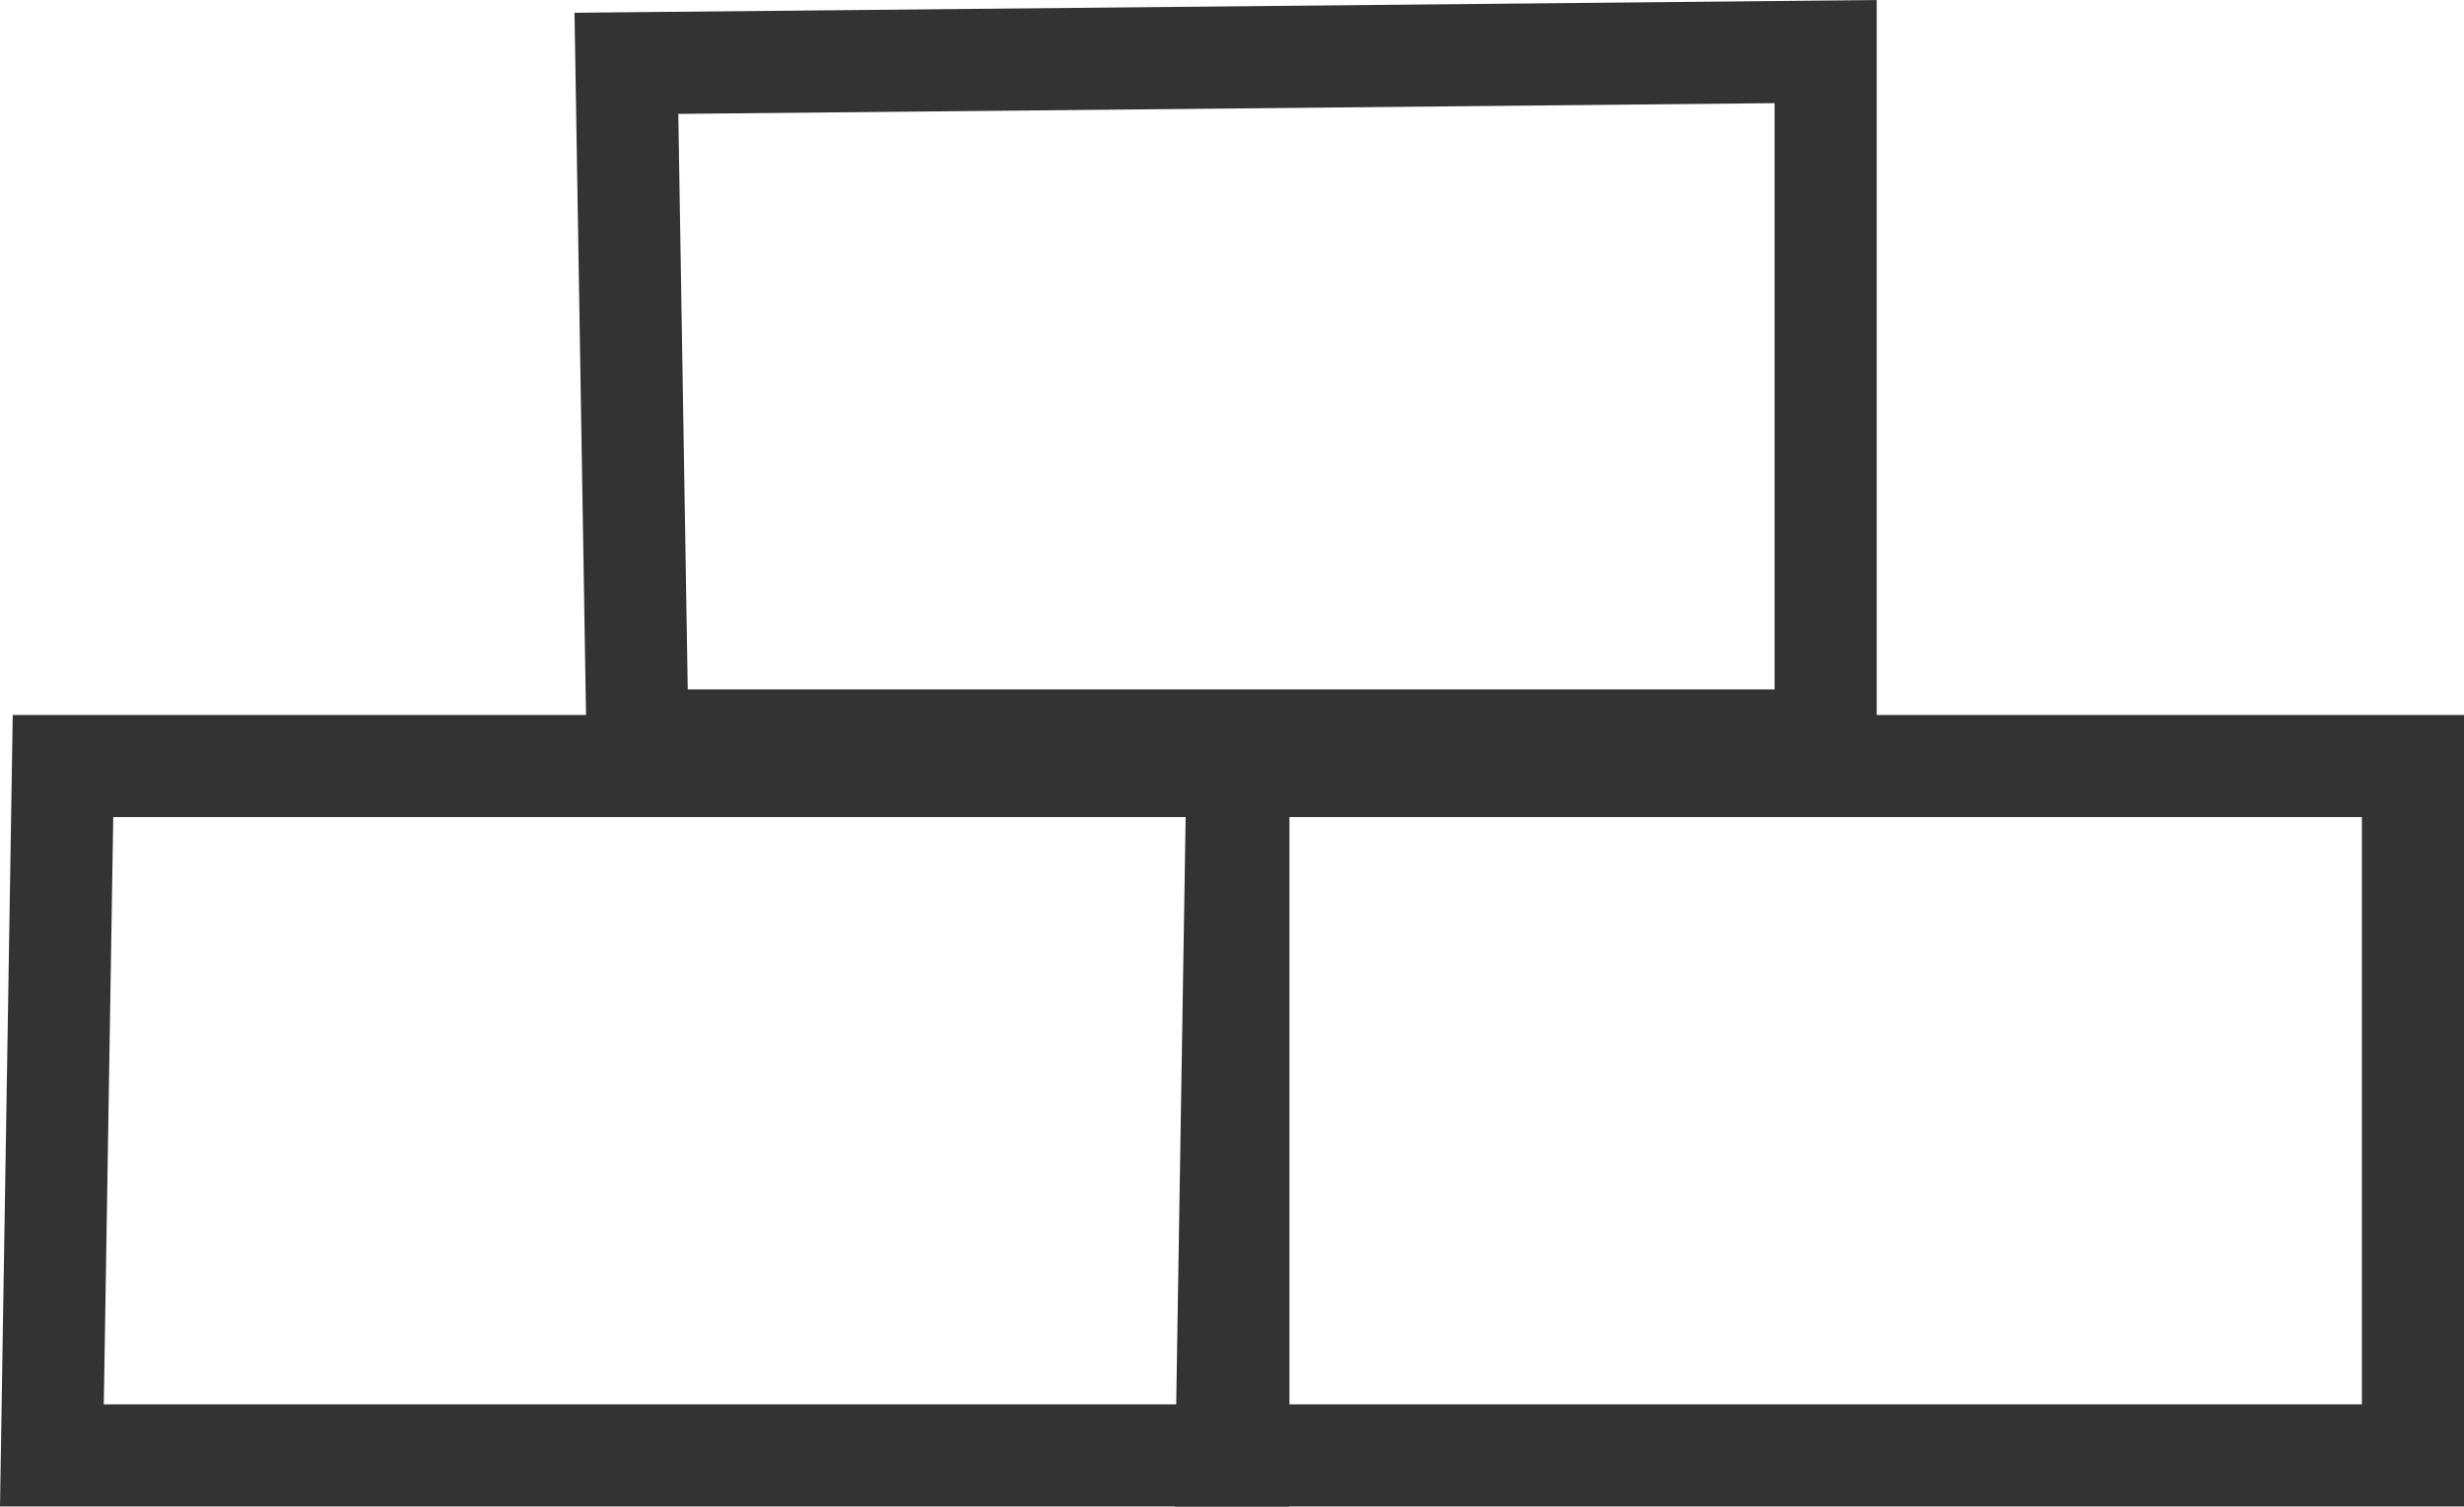
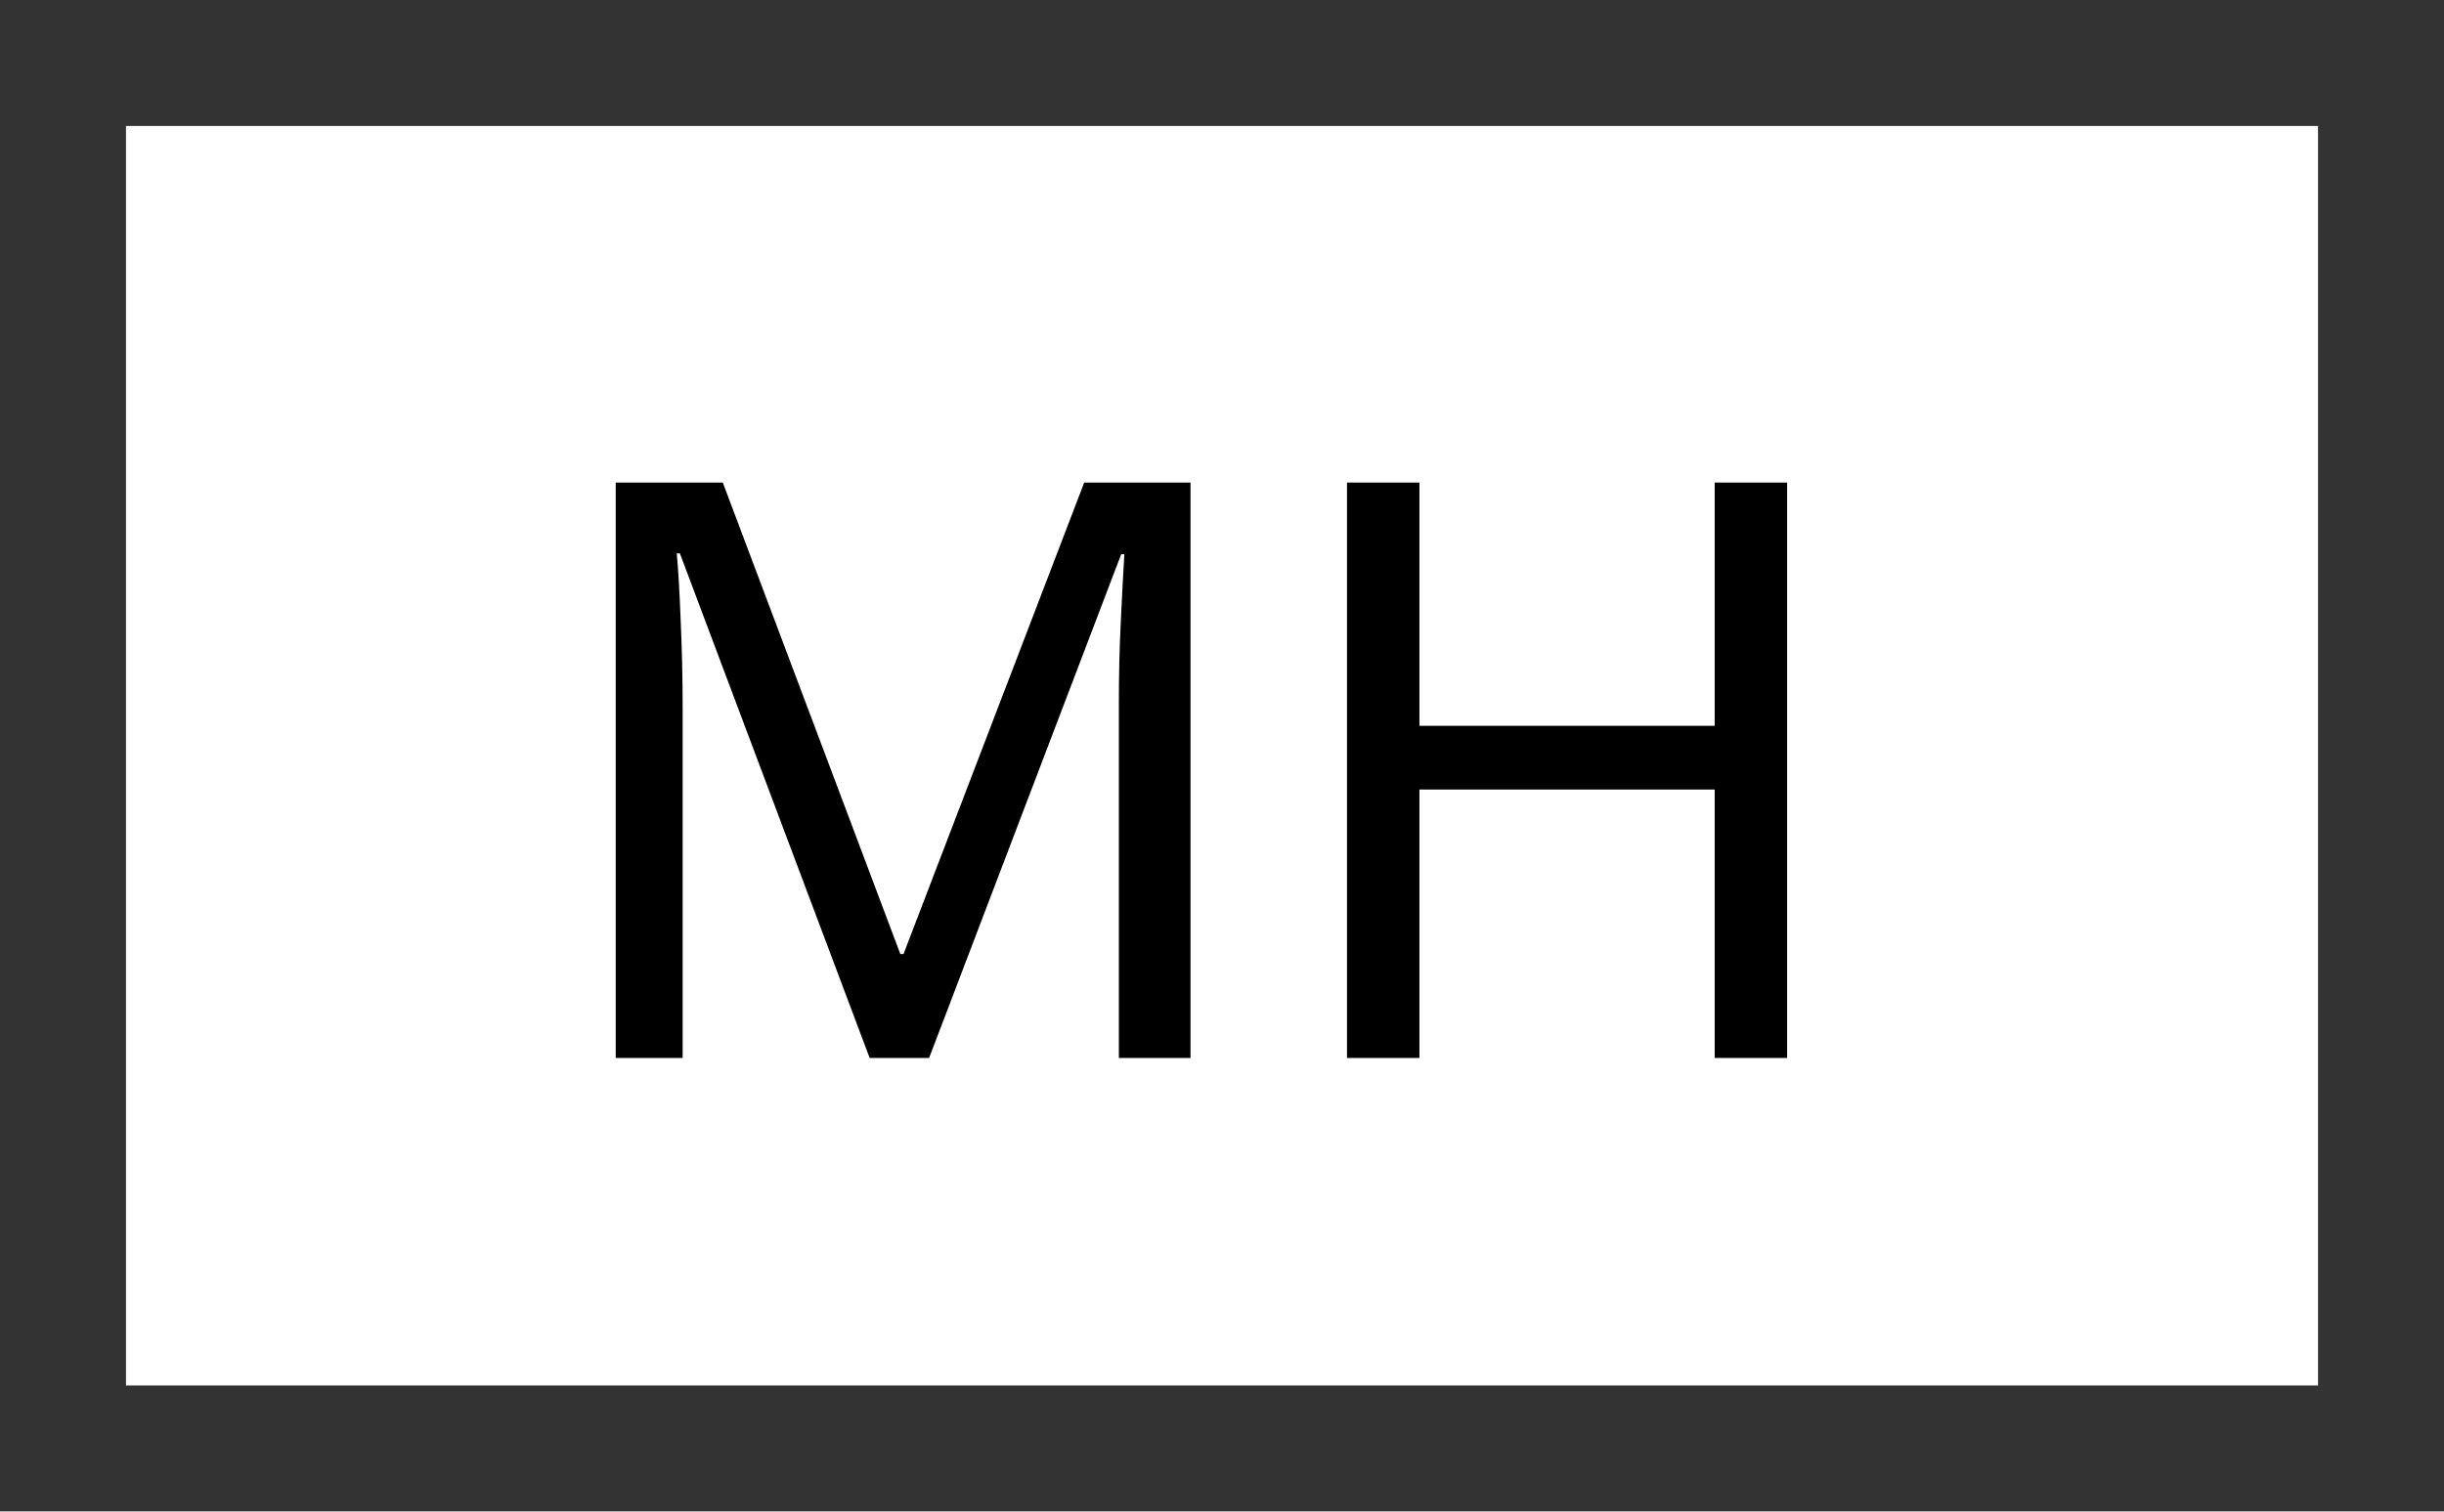
- <svg xmlns="http://www.w3.org/2000/svg" width="193" height="118" viewBox="0 0 193 118">
-   <g stroke-width="8" stroke="#333" fill="none" fill-rule="evenodd">
-     <path d="M4.936 60H97v54H4.065l.87-54z" />
-     <path d="M96.936 60H189v54H96.065l.87-54zM49.065 4.96L143 4.04V58H49.935l-.87-53.04z" />
+ <svg xmlns="http://www.w3.org/2000/svg" width="97" height="60" viewBox="0 0 97 60">
+   <g fill="none" fill-rule="evenodd">
+     <text font-family="RobotoSlab-Regular, Roboto Slab" font-size="32" fill="#000">
+       <tspan x="21.328" y="42">MH</tspan>
+     </text>
+     <path stroke="#333" stroke-width="5" d="M2.5 2.5h92v55h-92z" />
  </g>
</svg>
